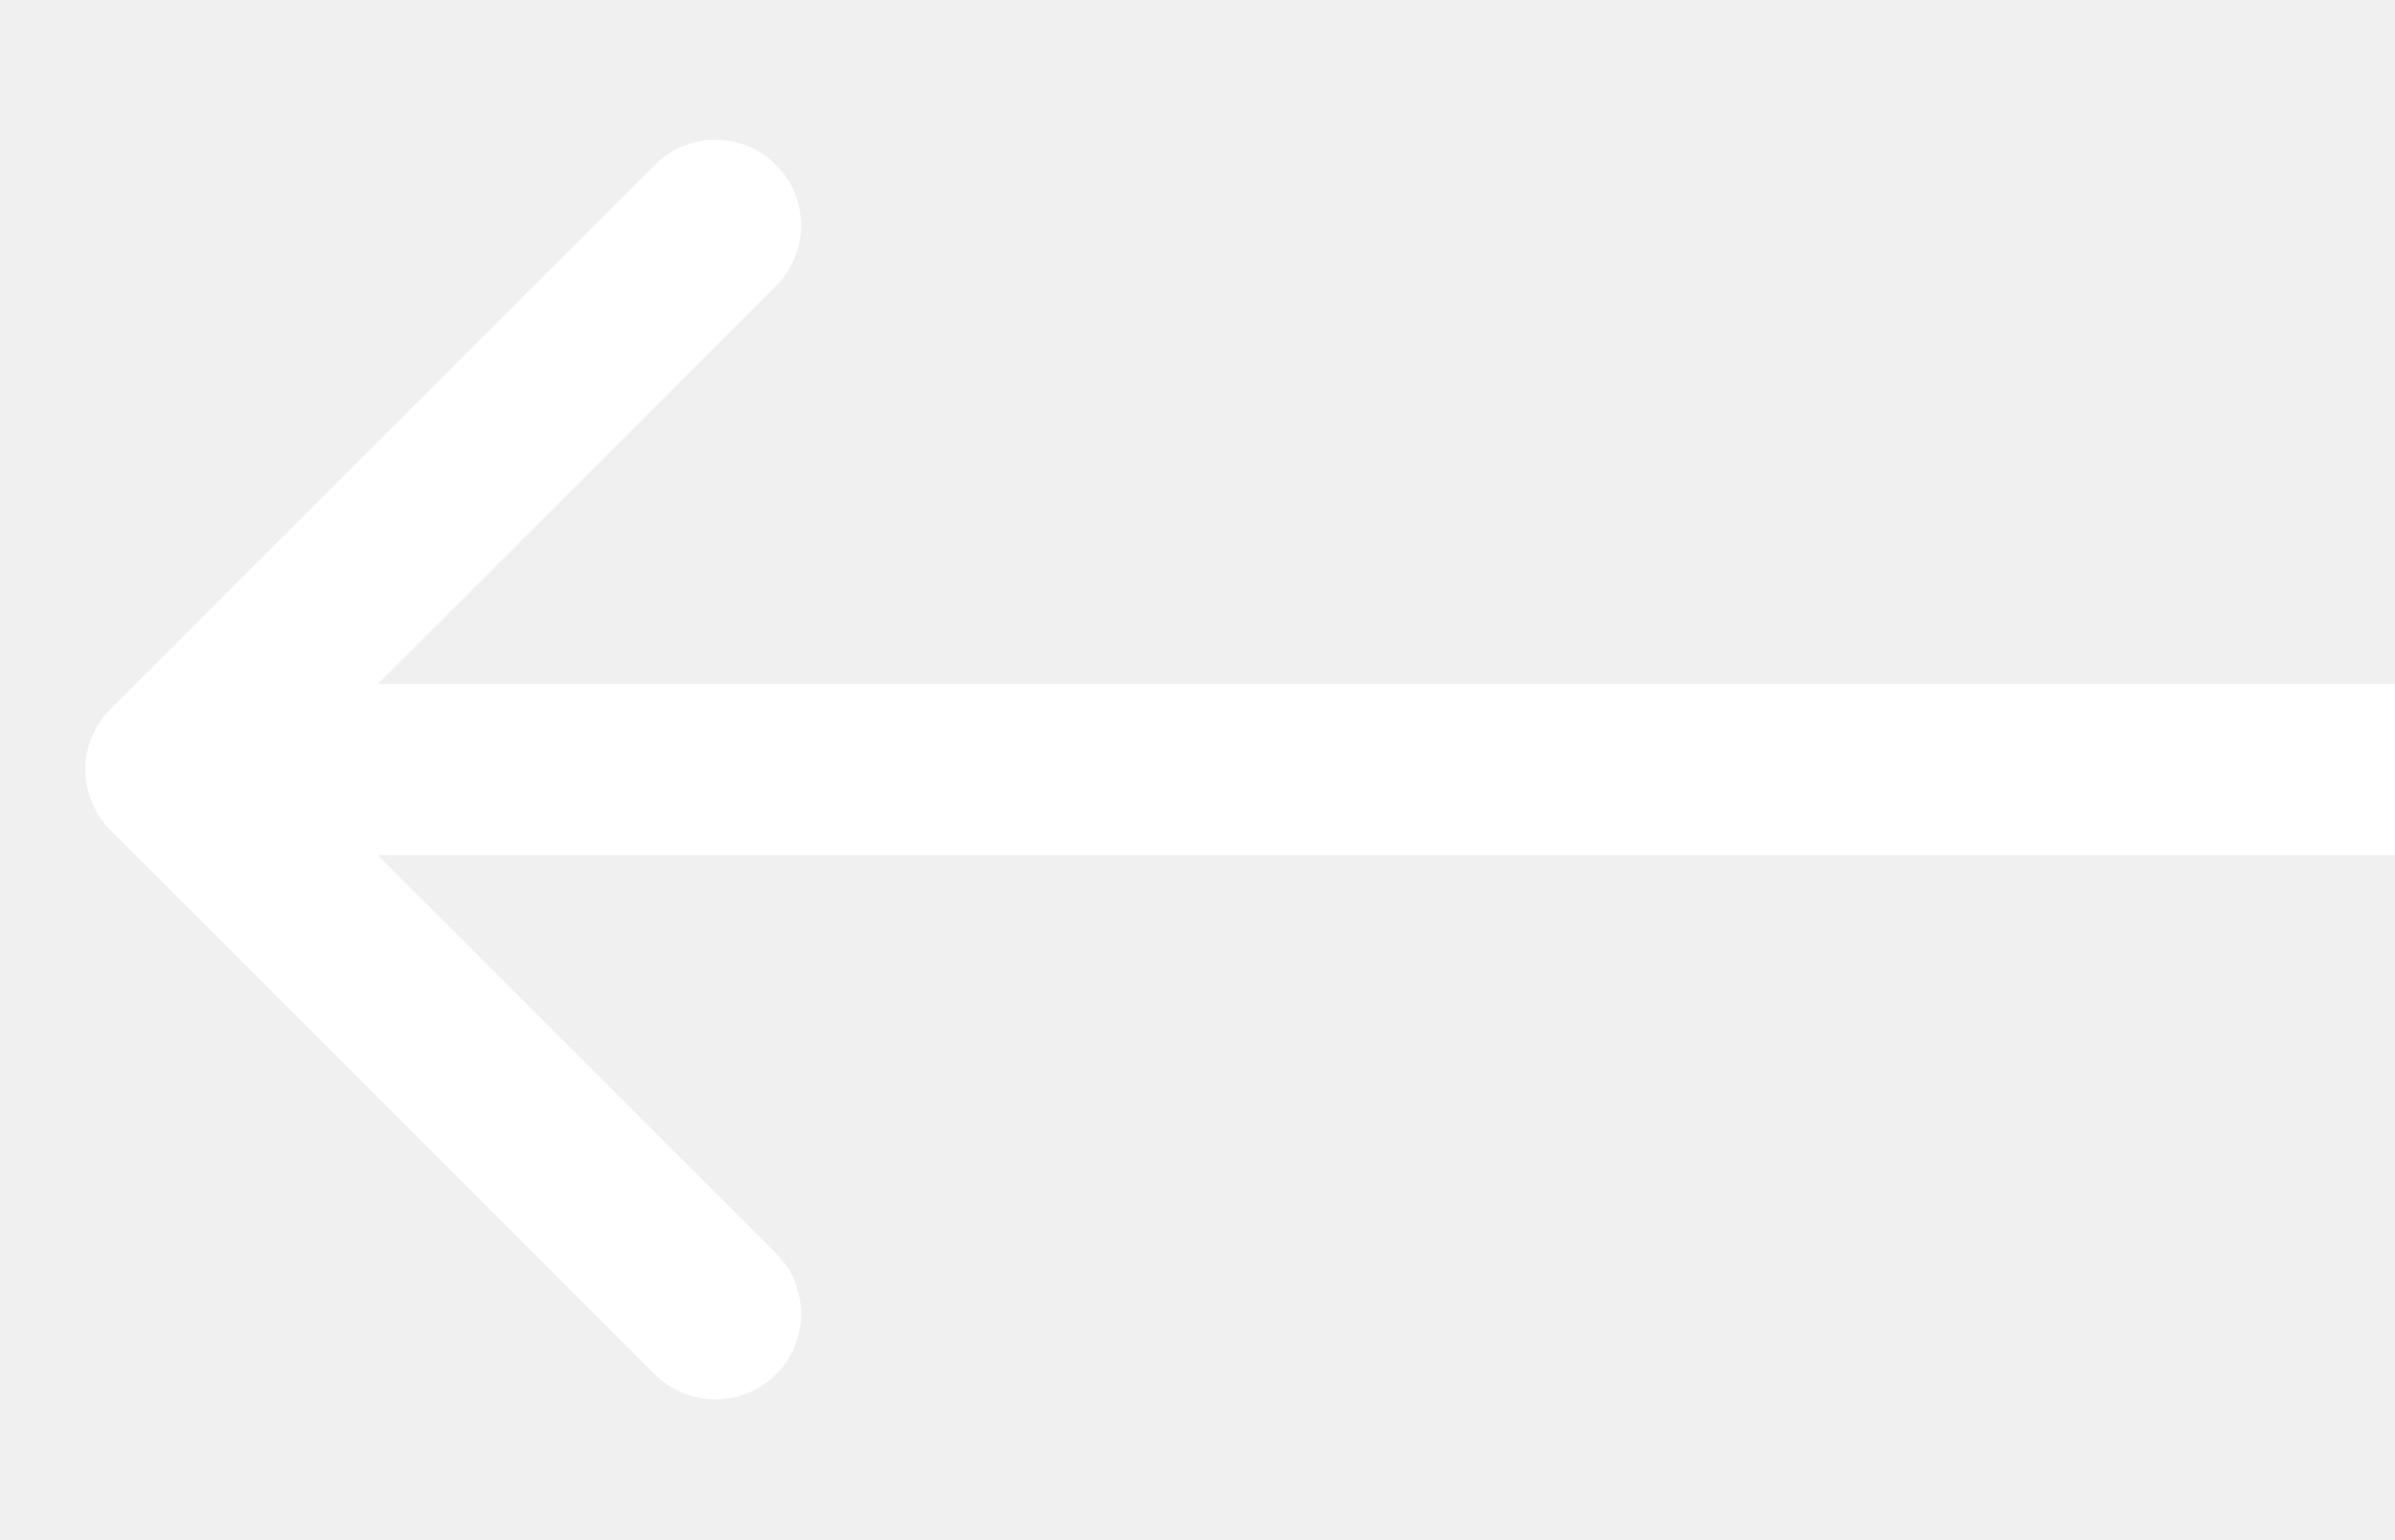
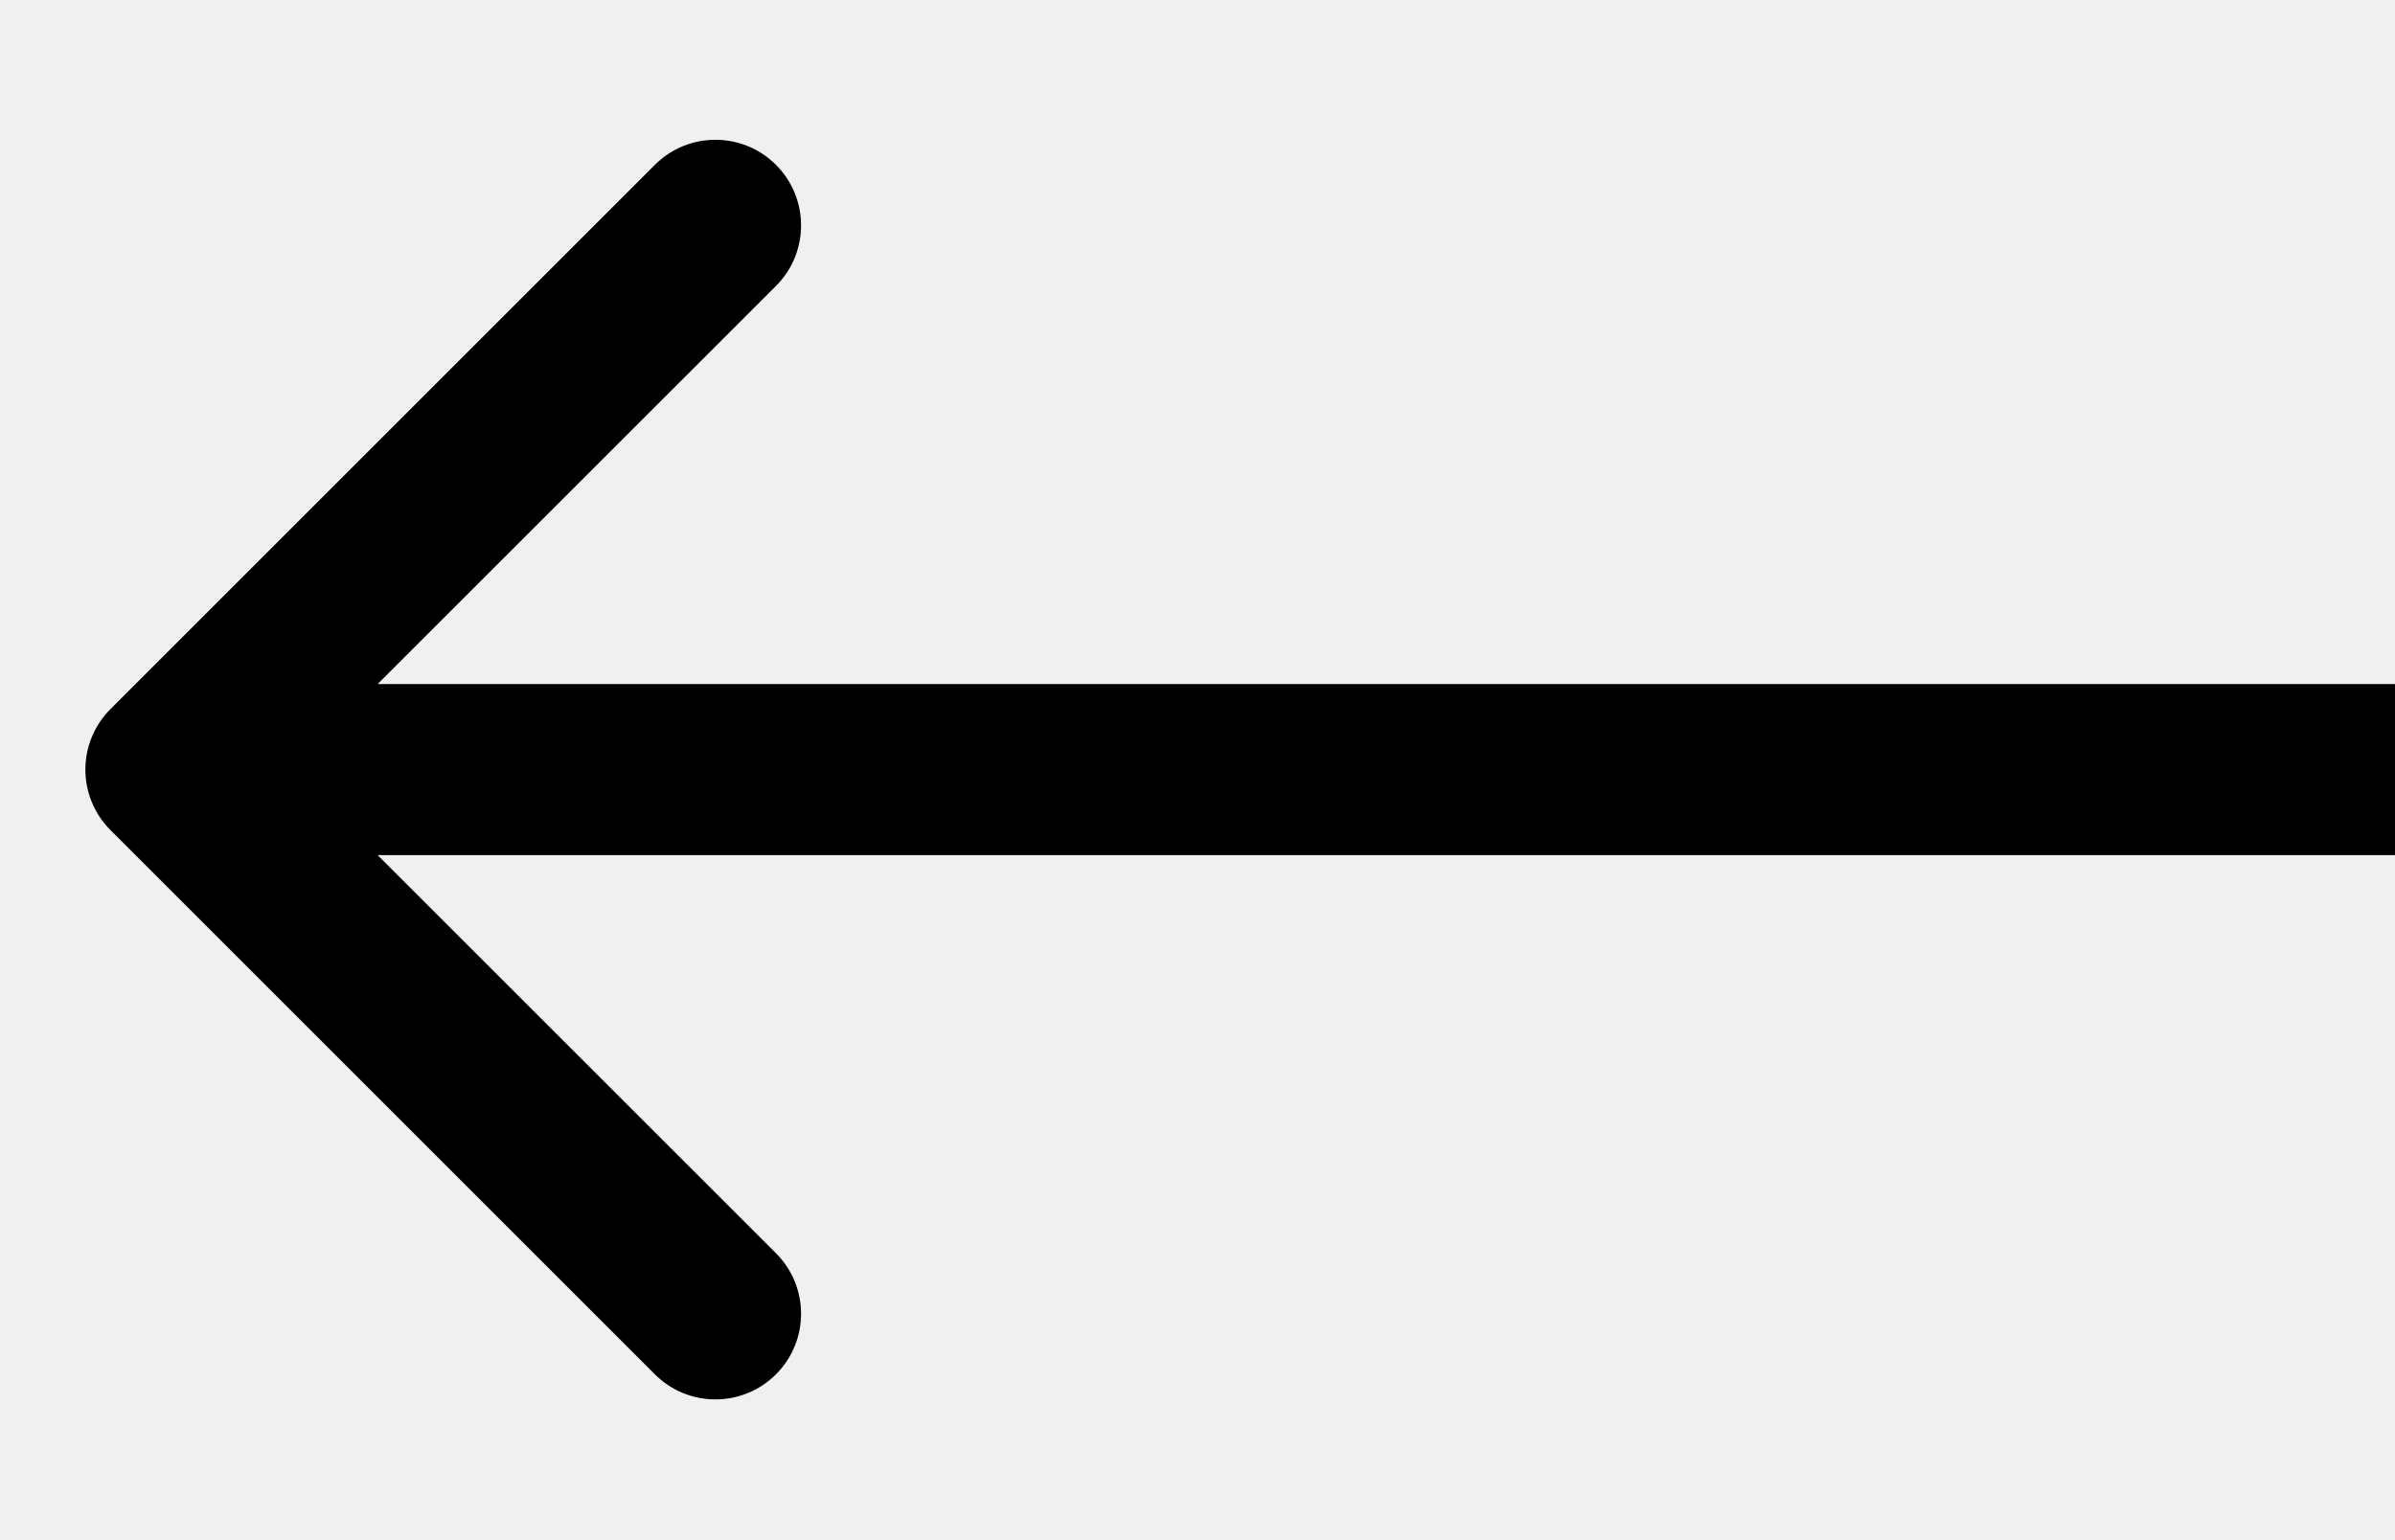
<svg xmlns="http://www.w3.org/2000/svg" width="14" height="9" fill="none">
-   <path d="M.646 4.854a.5.5 0 0 1 0-.708L3.828.964a.5.5 0 1 1 .708.708L1.707 4.5l2.829 2.828a.5.5 0 1 1-.708.708L.646 4.854ZM14 5H1V4h13v1Z" fill="#fff" />
+   <path d="M.646 4.854a.5.5 0 0 1 0-.708L3.828.964a.5.5 0 1 1 .708.708L1.707 4.5l2.829 2.828a.5.5 0 1 1-.708.708L.646 4.854ZM14 5H1V4h13v1Z" fill="currentColor" />
</svg>
